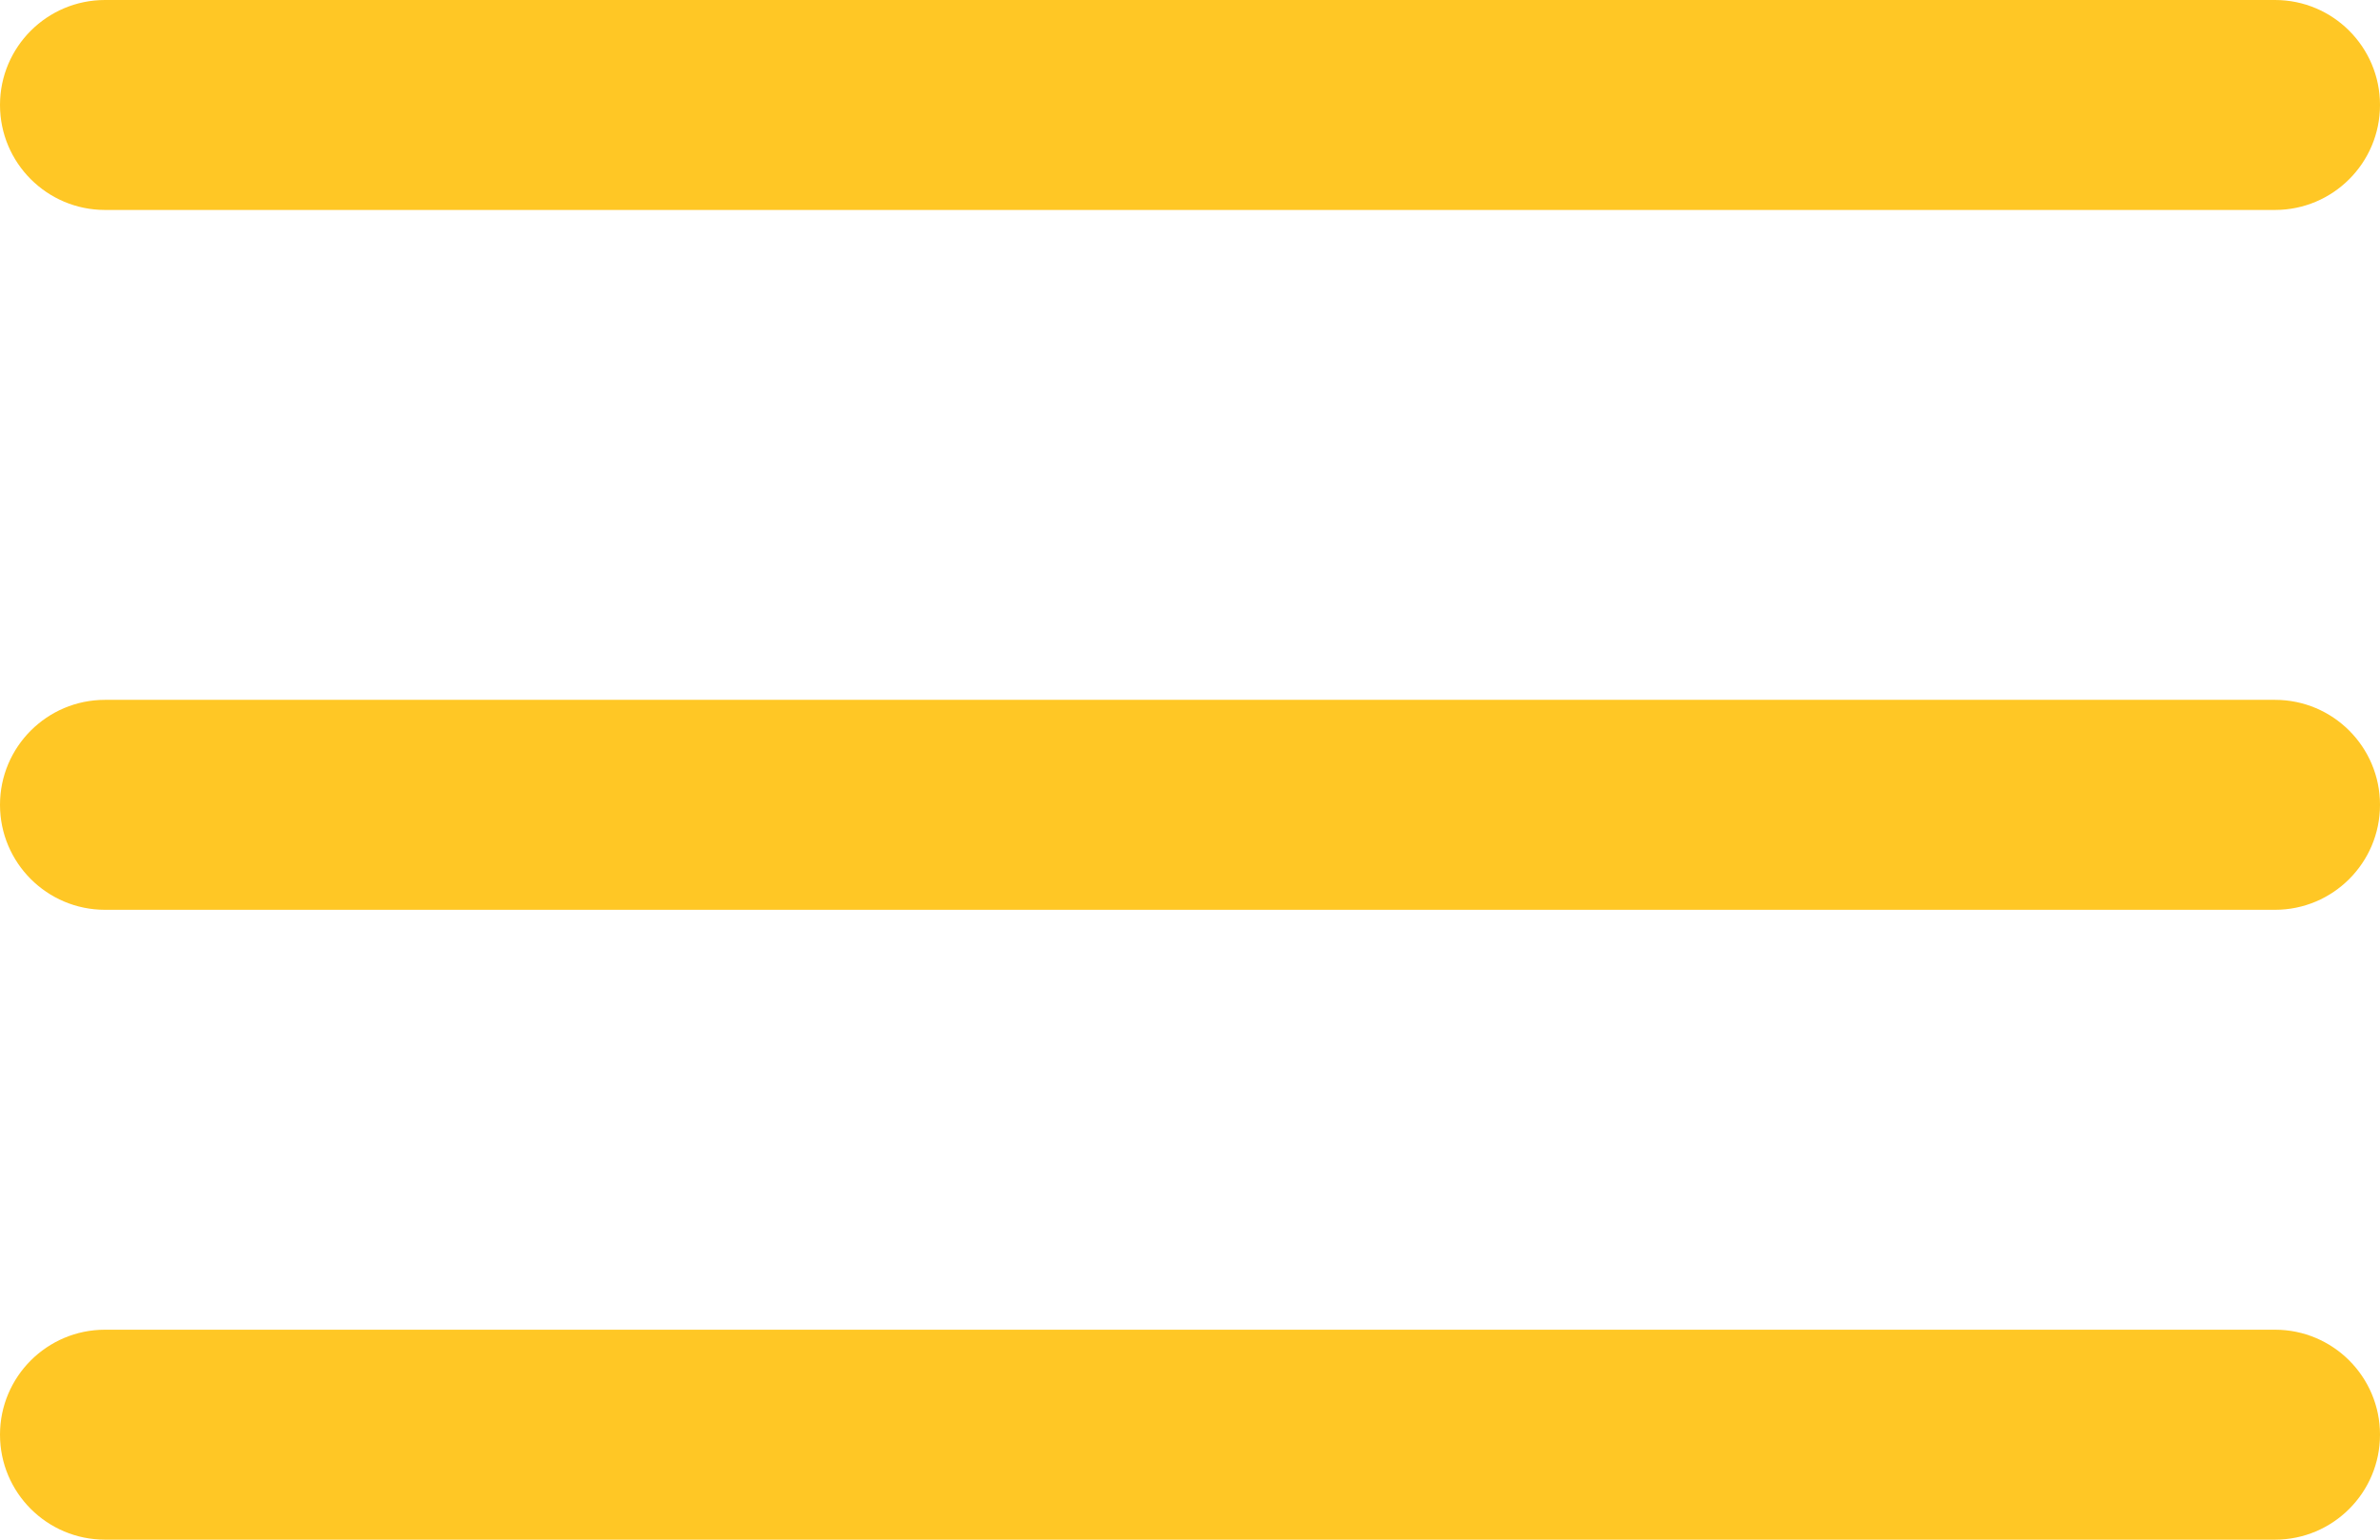
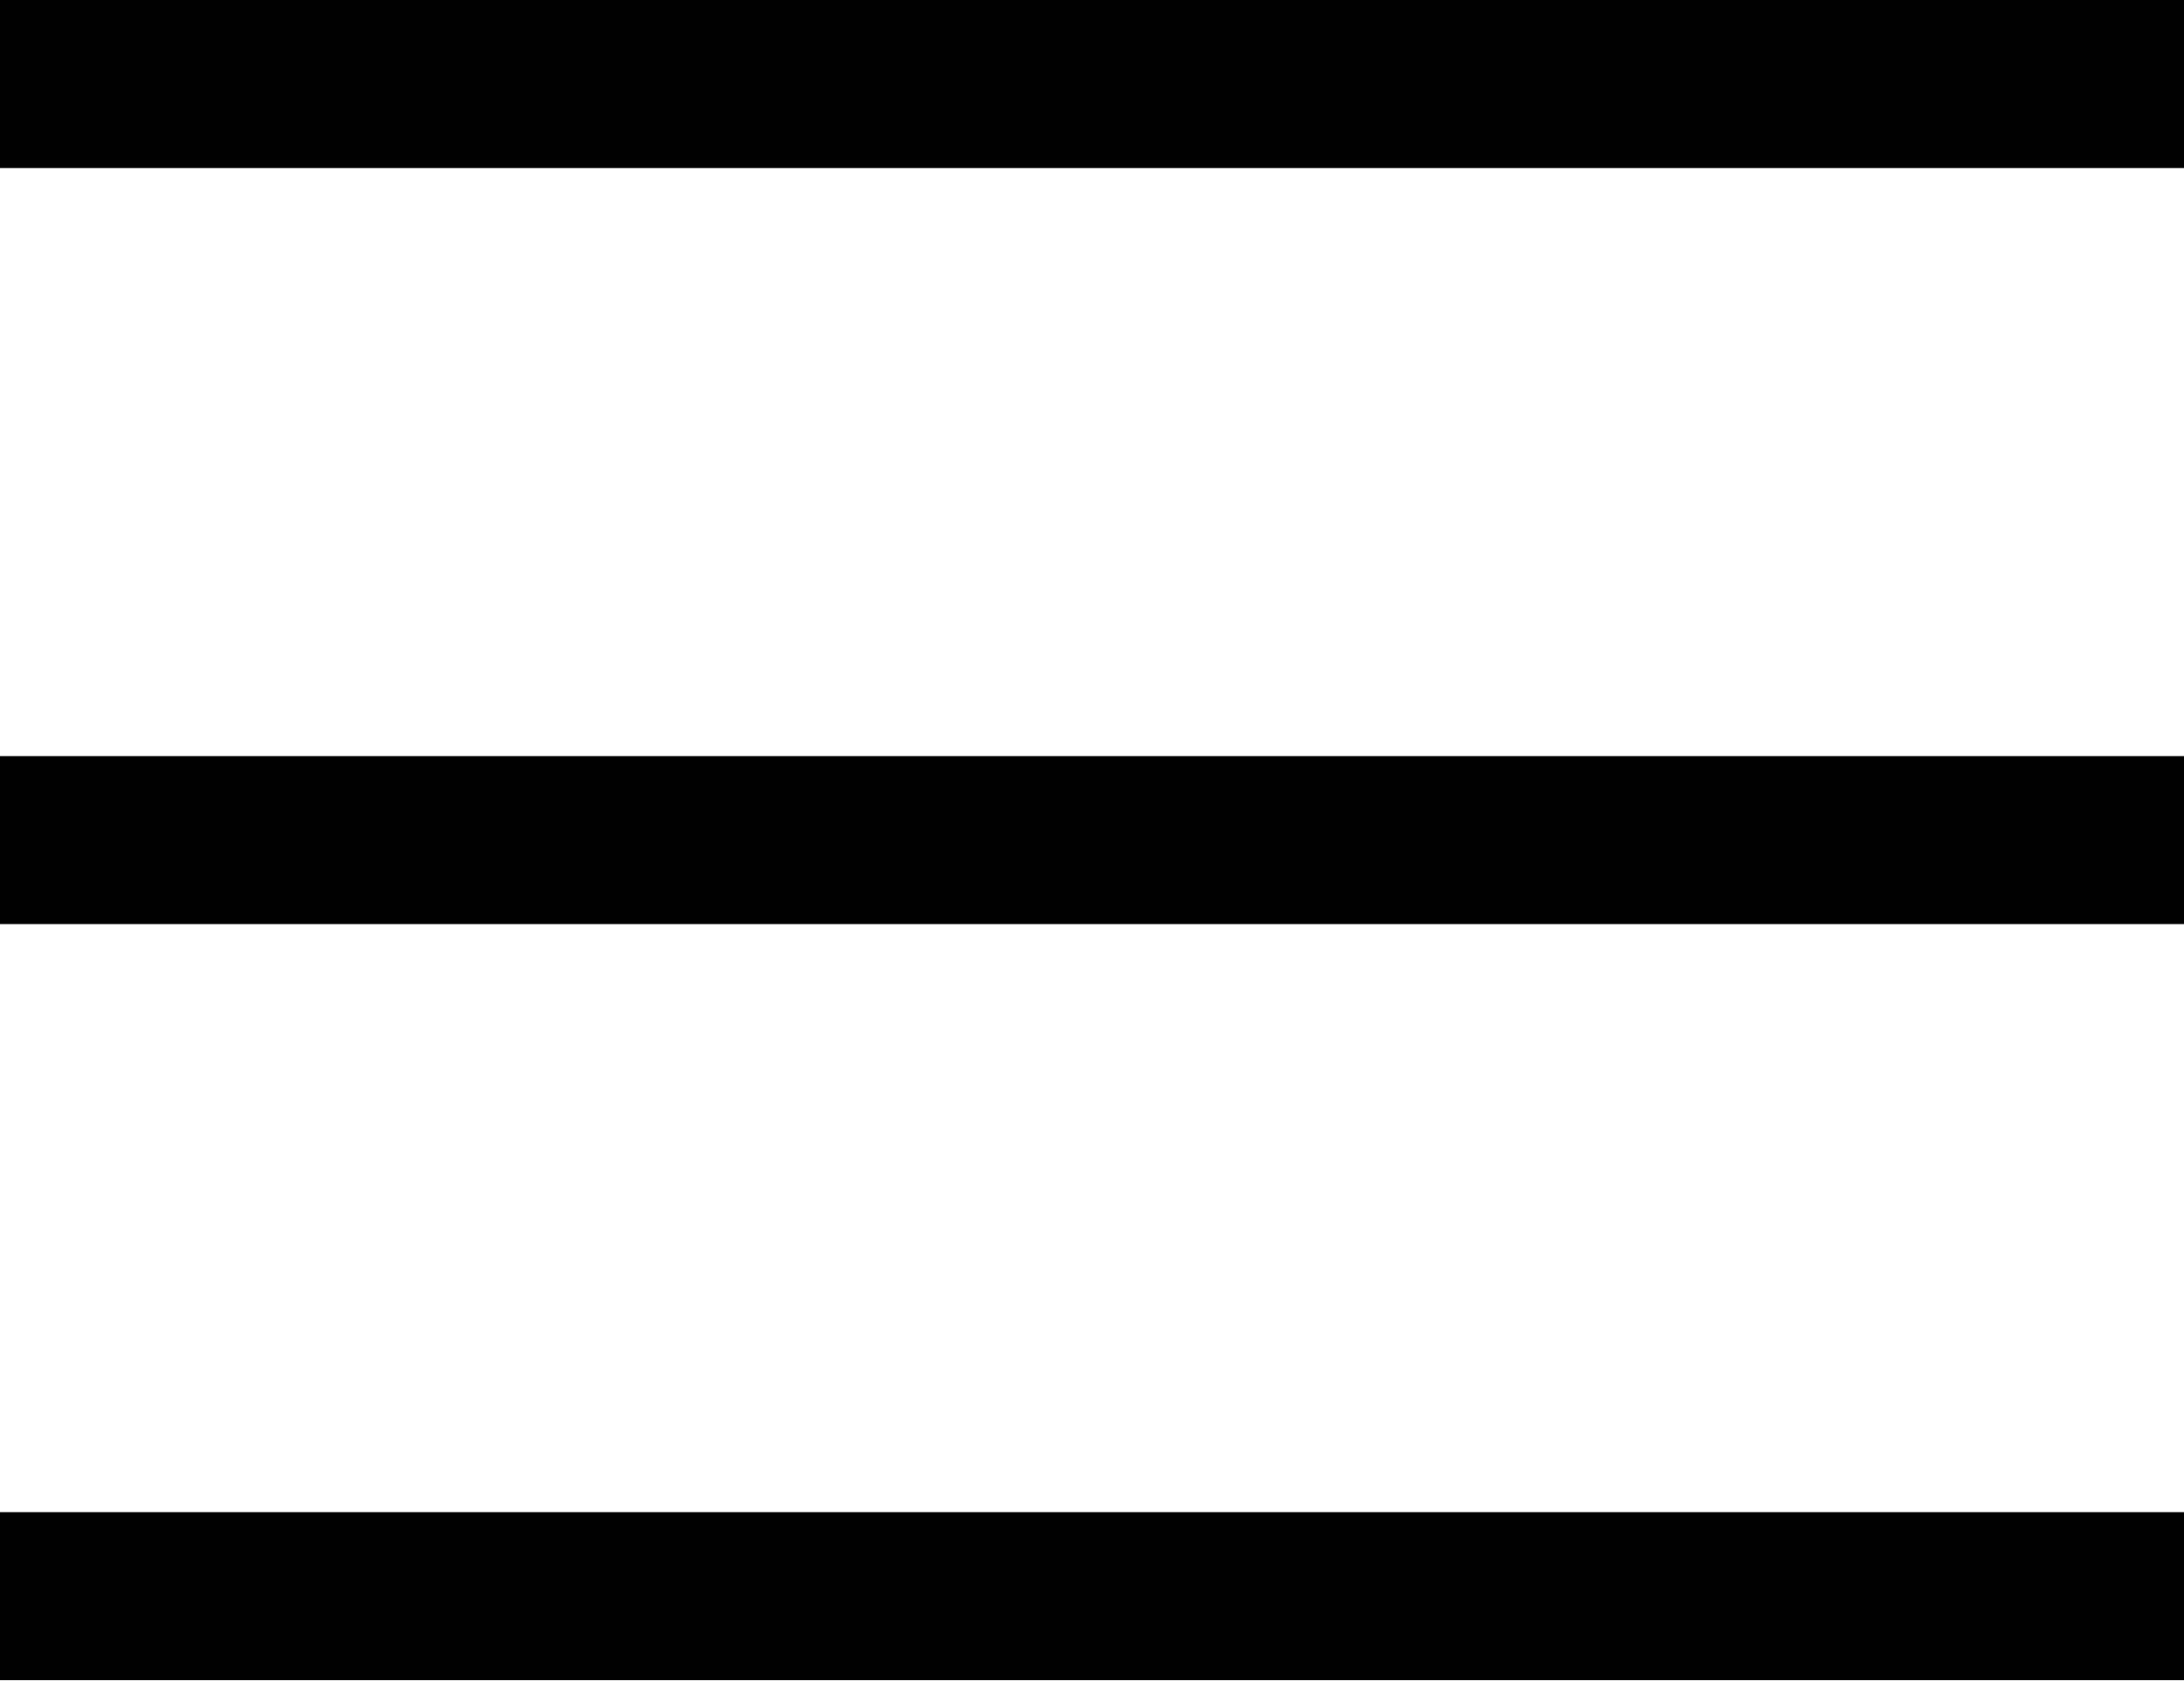
- <svg xmlns="http://www.w3.org/2000/svg" width="34" height="22" viewBox="0 0 34 22" fill="none">
-   <path d="M0 20.5C0 19.672 0.672 19 1.5 19H32.5C33.328 19 34 19.672 34 20.5C34 21.328 33.328 22 32.5 22H1.5C0.672 22 0 21.328 0 20.5Z" fill="#FFC725" />
-   <path d="M0 11.5C0 10.672 0.672 10 1.5 10H32.5C33.328 10 34 10.672 34 11.5C34 12.328 33.328 13 32.5 13H1.5C0.672 13 0 12.328 0 11.5Z" fill="#FFC725" />
-   <path d="M0 1.5C0 0.672 0.672 0 1.5 0H32.5C33.328 0 34 0.672 34 1.5C34 2.328 33.328 3 32.5 3H1.5C0.672 3 0 2.328 0 1.5Z" fill="#FFC725" />
+ <svg xmlns="http://www.w3.org/2000/svg" width="26" height="20" viewBox="0 0 26 20" fill="none">
+   <rect width="26" height="2" fill="#010101" />
+   <rect y="9" width="26" height="2" fill="#010101" />
+   <rect y="18" width="26" height="2" fill="#010101" />
</svg>
